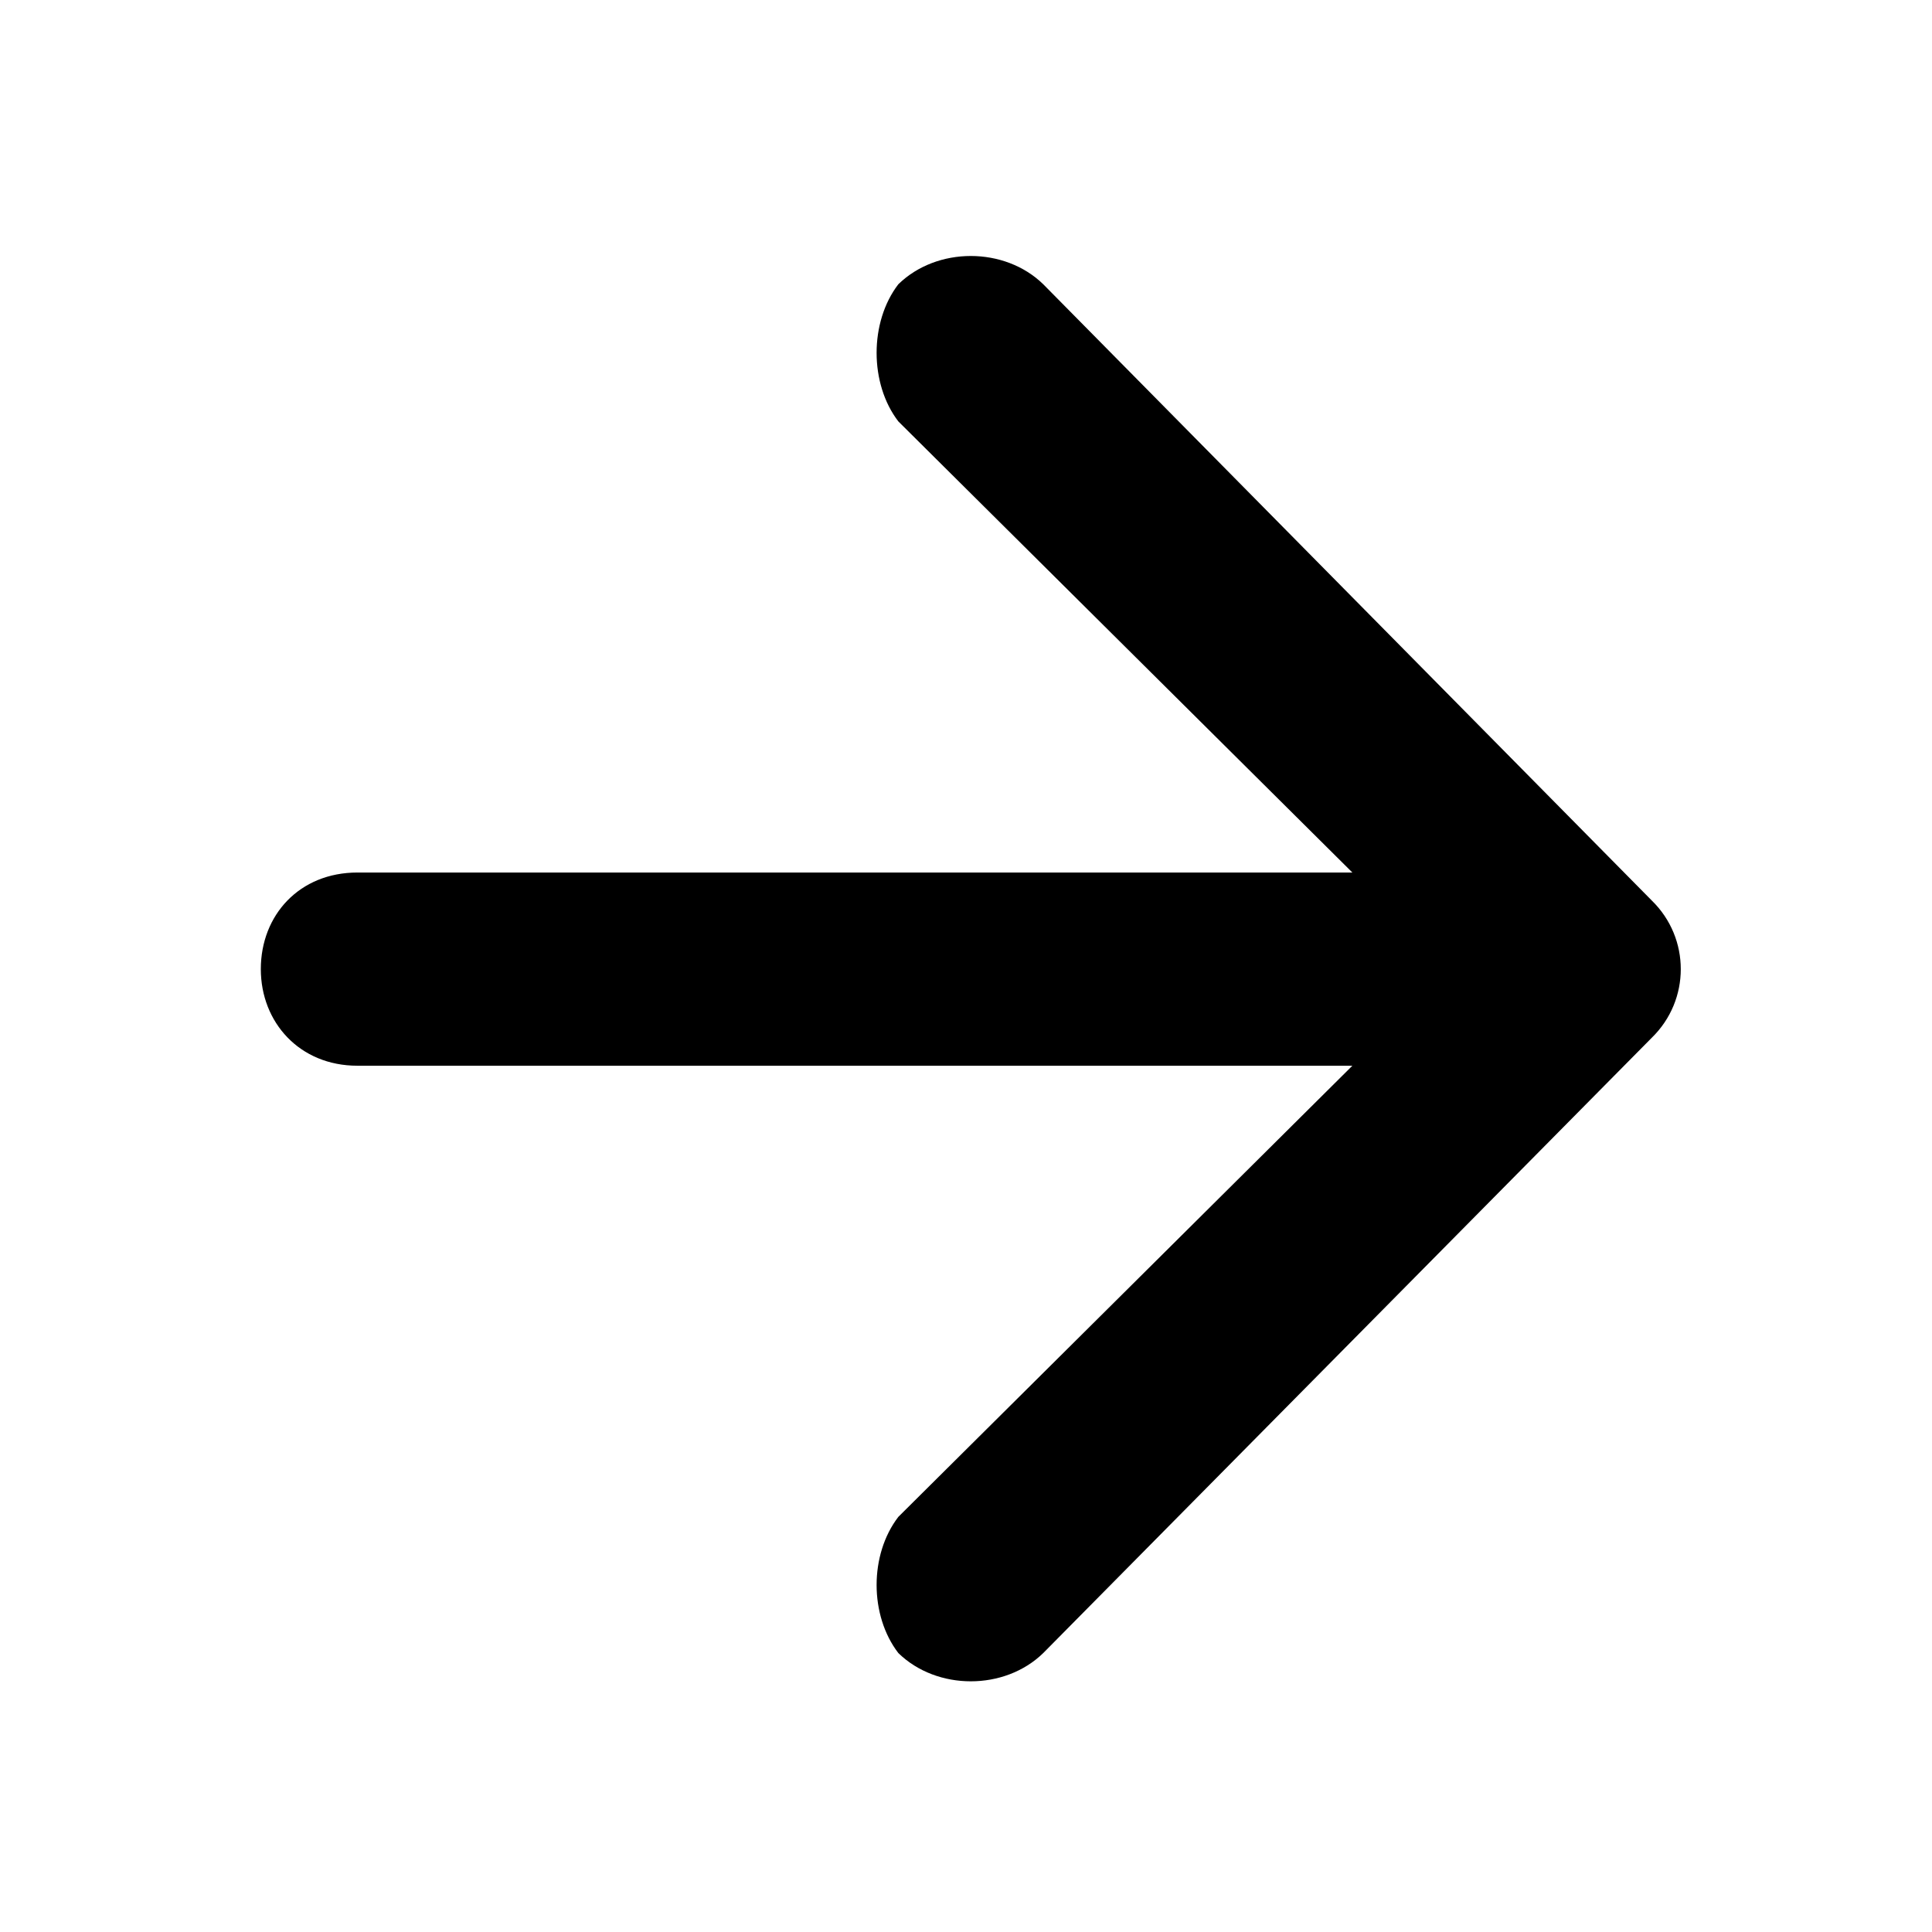
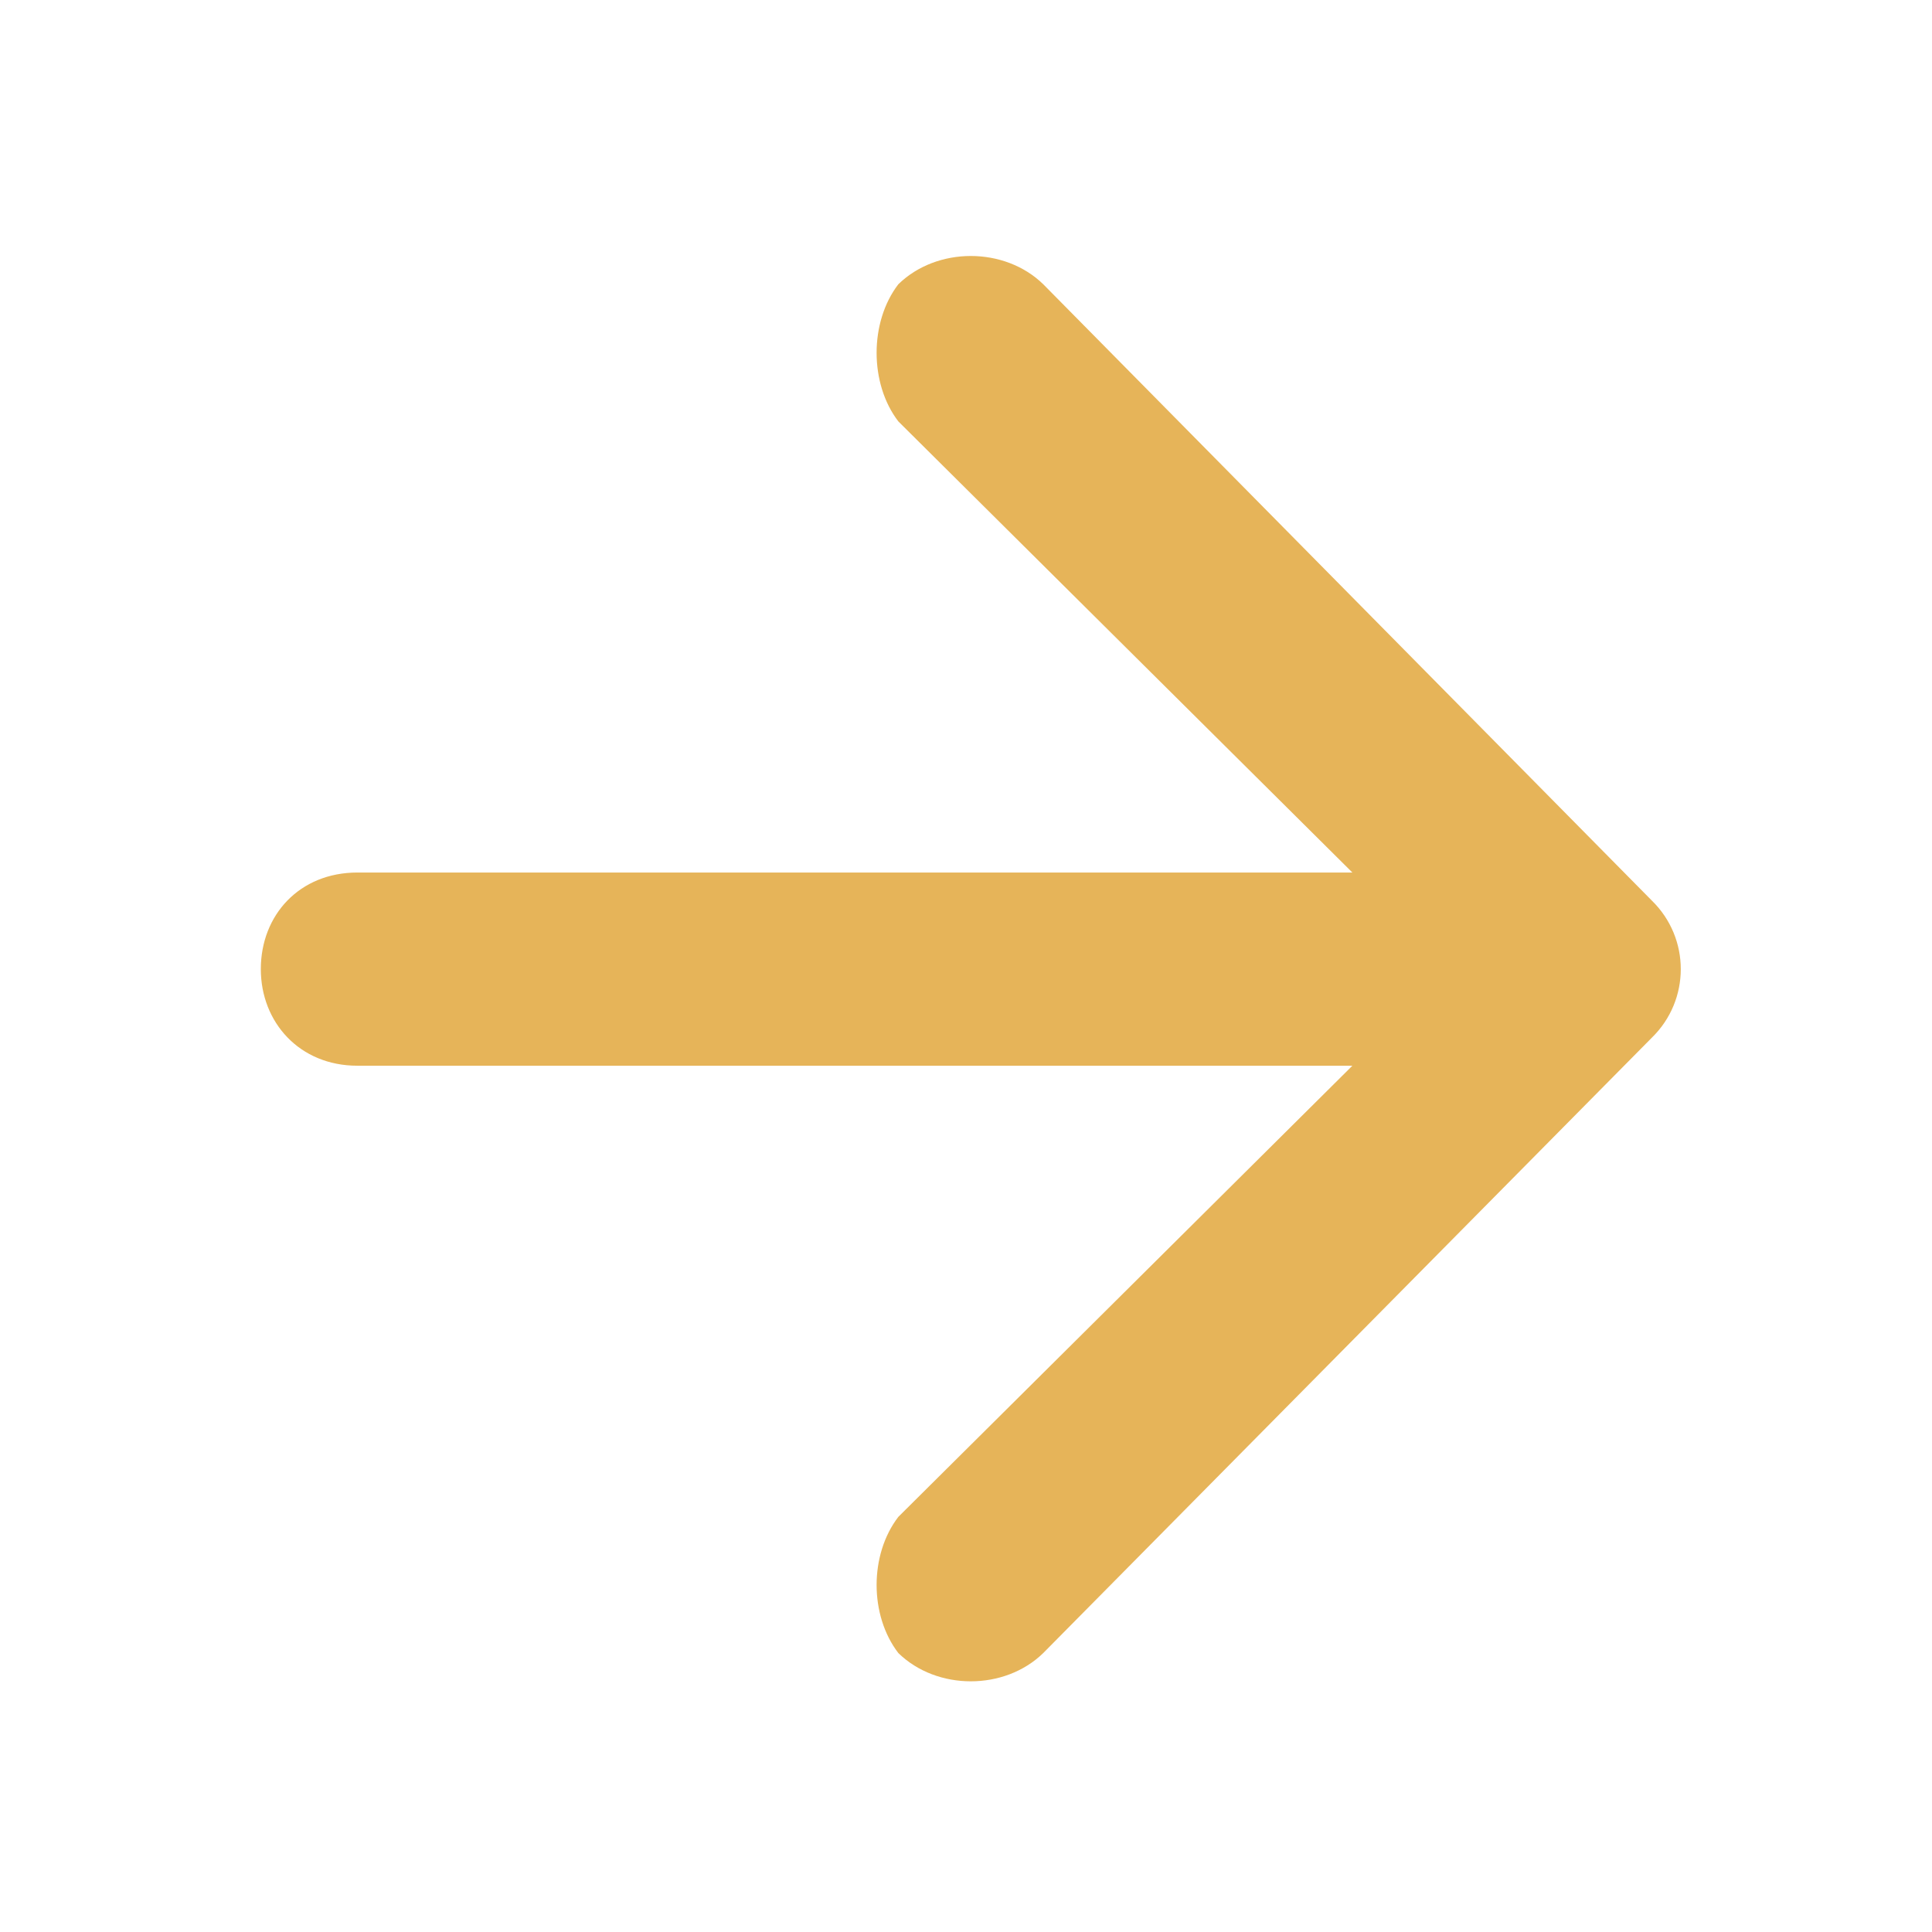
- <svg xmlns="http://www.w3.org/2000/svg" width="1024" height="1024" fill="currentColor" viewBox="0 0 1024 1024">
-   <g class="arrow-right">
-     <path d="M716.788 462.456H189.44c-30.72 0-51.2 22.528-51.2 51.2 0 28.16 20.48 51.2 51.2 51.2h527.348L476.139 803.968c-15.36 19.968-15.36 52.219 0 72.187 20.48 19.968 56.32 19.968 76.8 0l322.549-326.137c20.48-19.968 20.48-52.744 0-72.712l-322.549-326.65c-20.48-19.968-56.32-19.968-76.8 0-15.36 19.968-15.36 52.732 0 72.7l240.649 239.1Z" class="Vector" />
+ <svg xmlns="http://www.w3.org/2000/svg" width="100%" height="100%" viewBox="0 0 1024 1024" version="1.1" xml:space="preserve" style="fill-rule:evenodd;clip-rule:evenodd;stroke-linejoin:round;stroke-miterlimit:2;">
+   <g>
+     <path d="M716.788,462.456L189.44,462.456C158.72,462.456 138.24,484.984 138.24,513.656C138.24,541.816 158.72,564.856 189.44,564.856L716.788,564.856L476.139,803.968C460.779,823.936 460.779,856.187 476.139,876.155C496.619,896.123 532.459,896.123 552.939,876.155L875.488,550.018C895.968,530.05 895.968,497.274 875.488,477.306L552.939,150.656C532.459,130.688 496.619,130.688 476.139,150.656C460.779,170.624 460.779,203.388 476.139,223.356L716.788,462.456Z" style="fill:rgb(230,180,89);fill-rule:nonzero;" />
  </g>
</svg>
